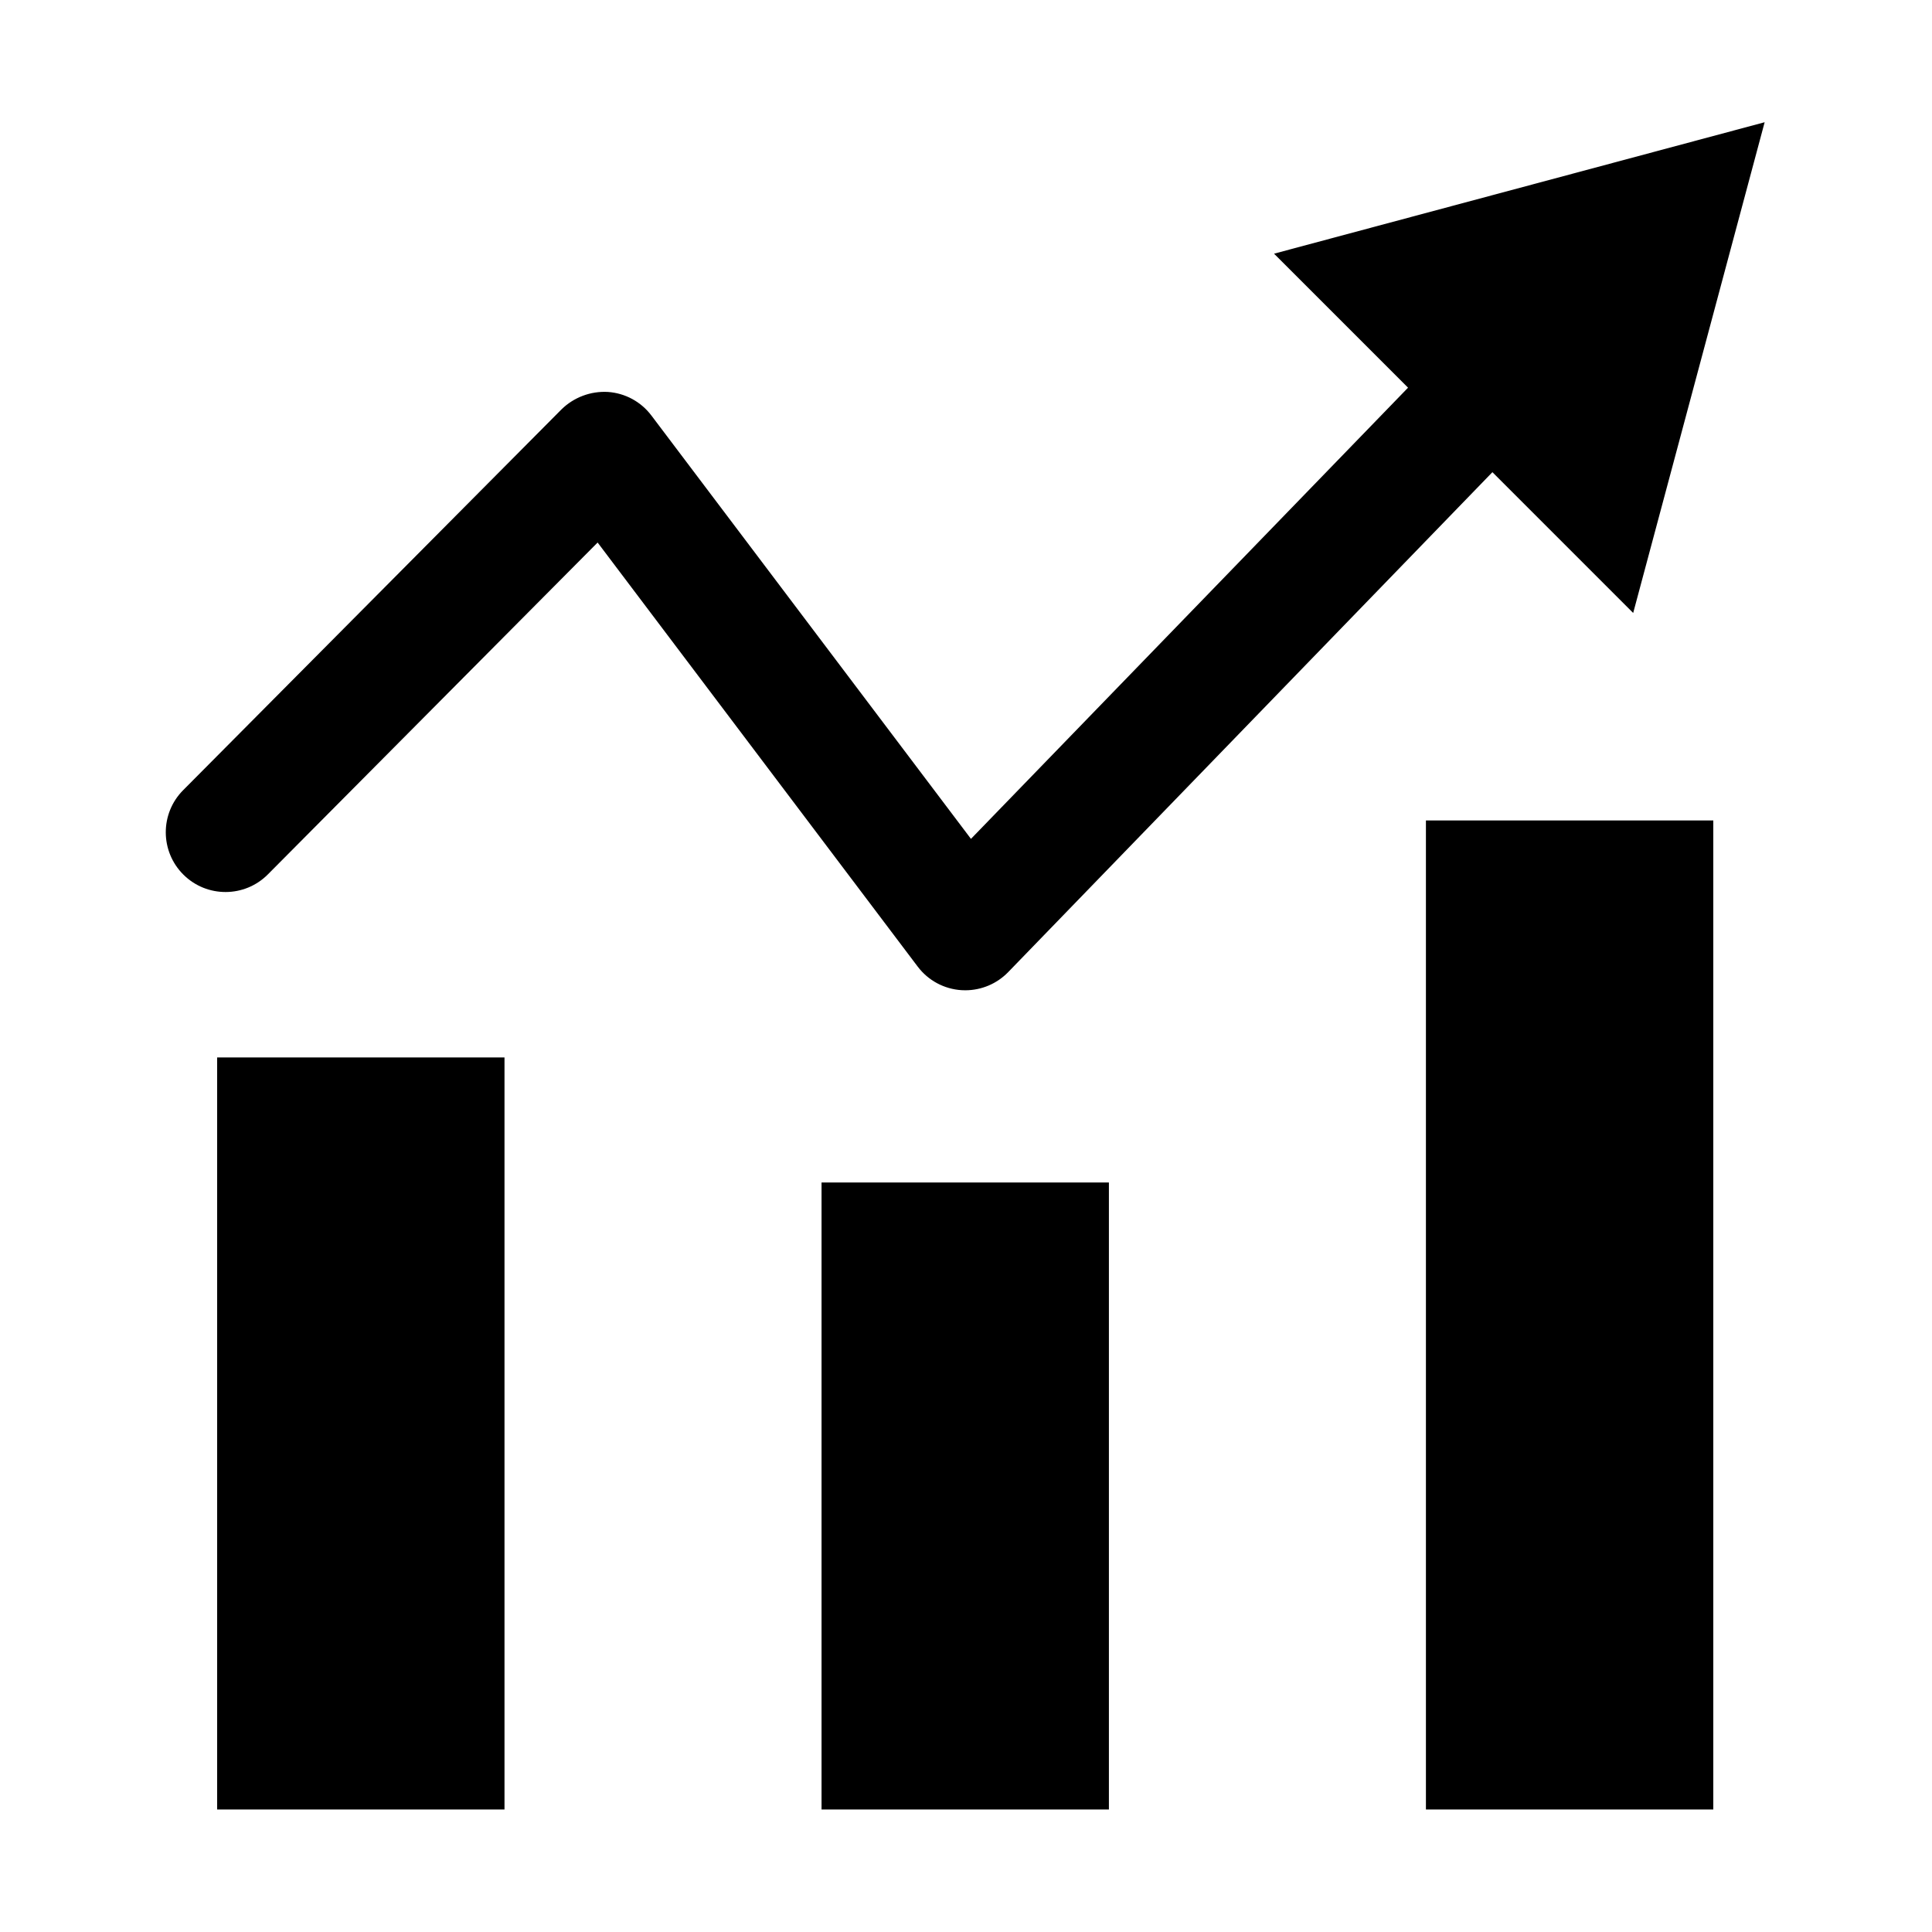
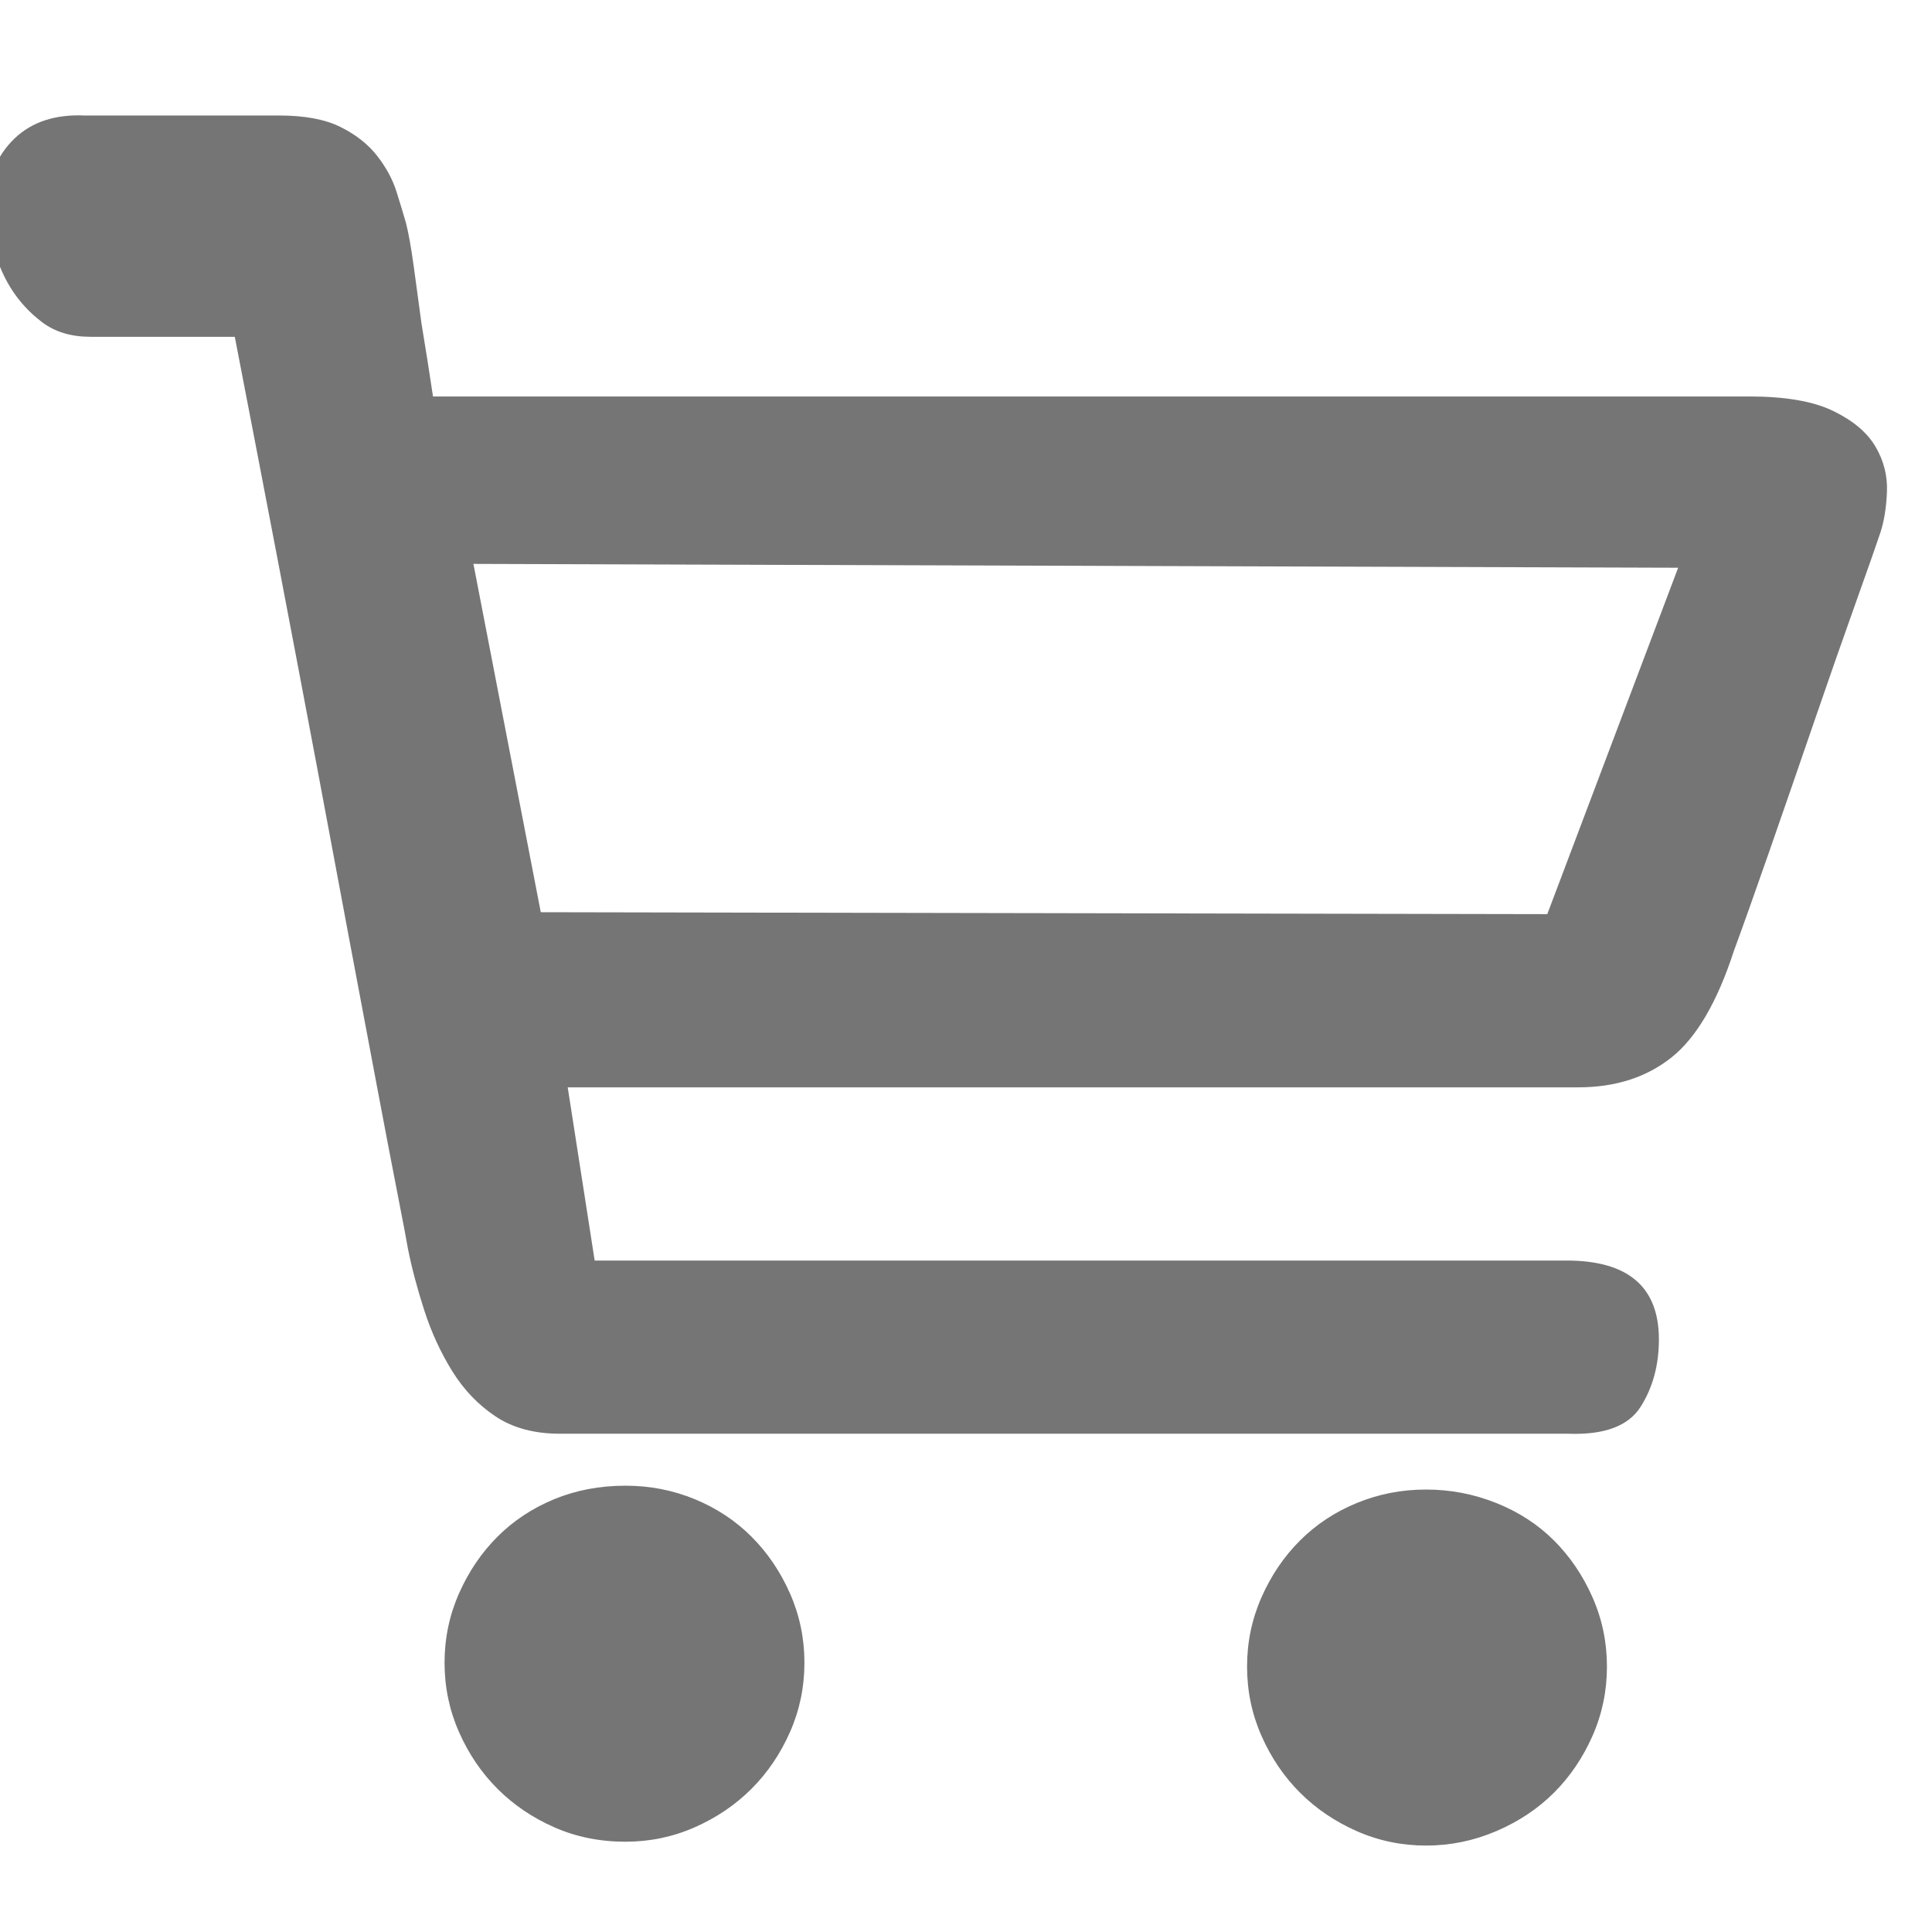
- <svg xmlns="http://www.w3.org/2000/svg" t="1546581033556" class="icon" style="" viewBox="0 0 1024 1024" version="1.1" p-id="13447" width="16" height="16">
+ <svg xmlns="http://www.w3.org/2000/svg" t="1545379510948" class="icon" style="" viewBox="0 0 1028 1024" version="1.1" p-id="13745" width="16.062" height="16">
  <defs>
    <style type="text/css" />
  </defs>
-   <path d="M935.299 64.784l-260.031 69.674 71.024 71.024-231.663 239.136-169.355-224.36a31.552 31.552 0 0 0-23.116-12.521 32.535 32.535 0 0 0-24.579 9.267L97.075 418.806c-12.326 12.399-12.267 32.442 0.131 44.769 12.394 12.332 32.443 12.274 44.77-0.126l174.773-175.899 169.623 224.73a31.532 31.532 0 0 0 23.268 12.53c0.648 0 1.296 0.058 1.992 0.058a31.669 31.669 0 0 0 22.716-9.617l256.662-264.992 74.613 74.624 69.676-260.099z m-499.865 561.969h152.309V959.056h-152.309V626.754z m320.337-191.903h152.309V959.056h-152.309V434.851z m-640.684 125.631h152.307V959.056H115.088V560.482z m0 0" p-id="13448" />
+   <path d="M332.8 790.528q19.456 0 36.864 7.168t30.208 19.968 20.48 30.208 7.68 36.864-7.68 36.864-20.48 30.208-30.208 20.48-36.864 7.68q-20.48 0-37.888-7.68t-30.208-20.48-20.48-30.208-7.68-36.864 7.68-36.864 20.48-30.208 30.208-19.968 37.888-7.168zM758.784 792.576q19.456 0 37.376 7.168t30.72 19.968 20.48 30.208 7.68 36.864-7.68 36.864-20.48 30.208-30.72 20.48-37.376 7.68-36.864-7.68-30.208-20.48-20.48-30.208-7.68-36.864 7.68-36.864 20.48-30.208 30.208-19.968 36.864-7.168zM930.816 210.944q28.672 0 44.544 7.68t22.528 18.944 6.144 24.064-3.584 22.016-13.312 37.888-22.016 62.976-23.552 68.096-18.944 53.248q-13.312 40.96-33.28 56.832t-49.664 15.872l-35.84 0-65.536 0-86.016 0-96.256 0-253.952 0 14.336 92.16 517.12 0q49.152 0 49.152 41.984 0 20.48-9.728 35.84t-38.4 14.336l-49.152 0-94.208 0-118.784 0-119.808 0-99.328 0-55.296 0q-20.48 0-34.304-9.216t-23.04-24.064-14.848-32.256-8.704-32.768q-1.024-6.144-5.632-29.696t-11.264-58.88-14.848-78.848-16.384-87.552q-19.456-103.424-44.032-230.4l-76.8 0q-15.36 0-25.6-7.68t-16.896-18.432-9.216-23.04-2.56-22.528q0-20.48 13.824-33.792t37.376-12.288l103.424 0q20.48 0 32.768 6.144t19.456 15.36 10.24 18.944 5.12 16.896q2.048 8.192 4.096 23.04t4.096 30.208q3.072 18.432 6.144 38.912l700.416 0zM892.928 302.08l-641.024-2.048 35.84 185.344 535.552 1.024z" p-id="13746" fill="#757575" />
</svg>
